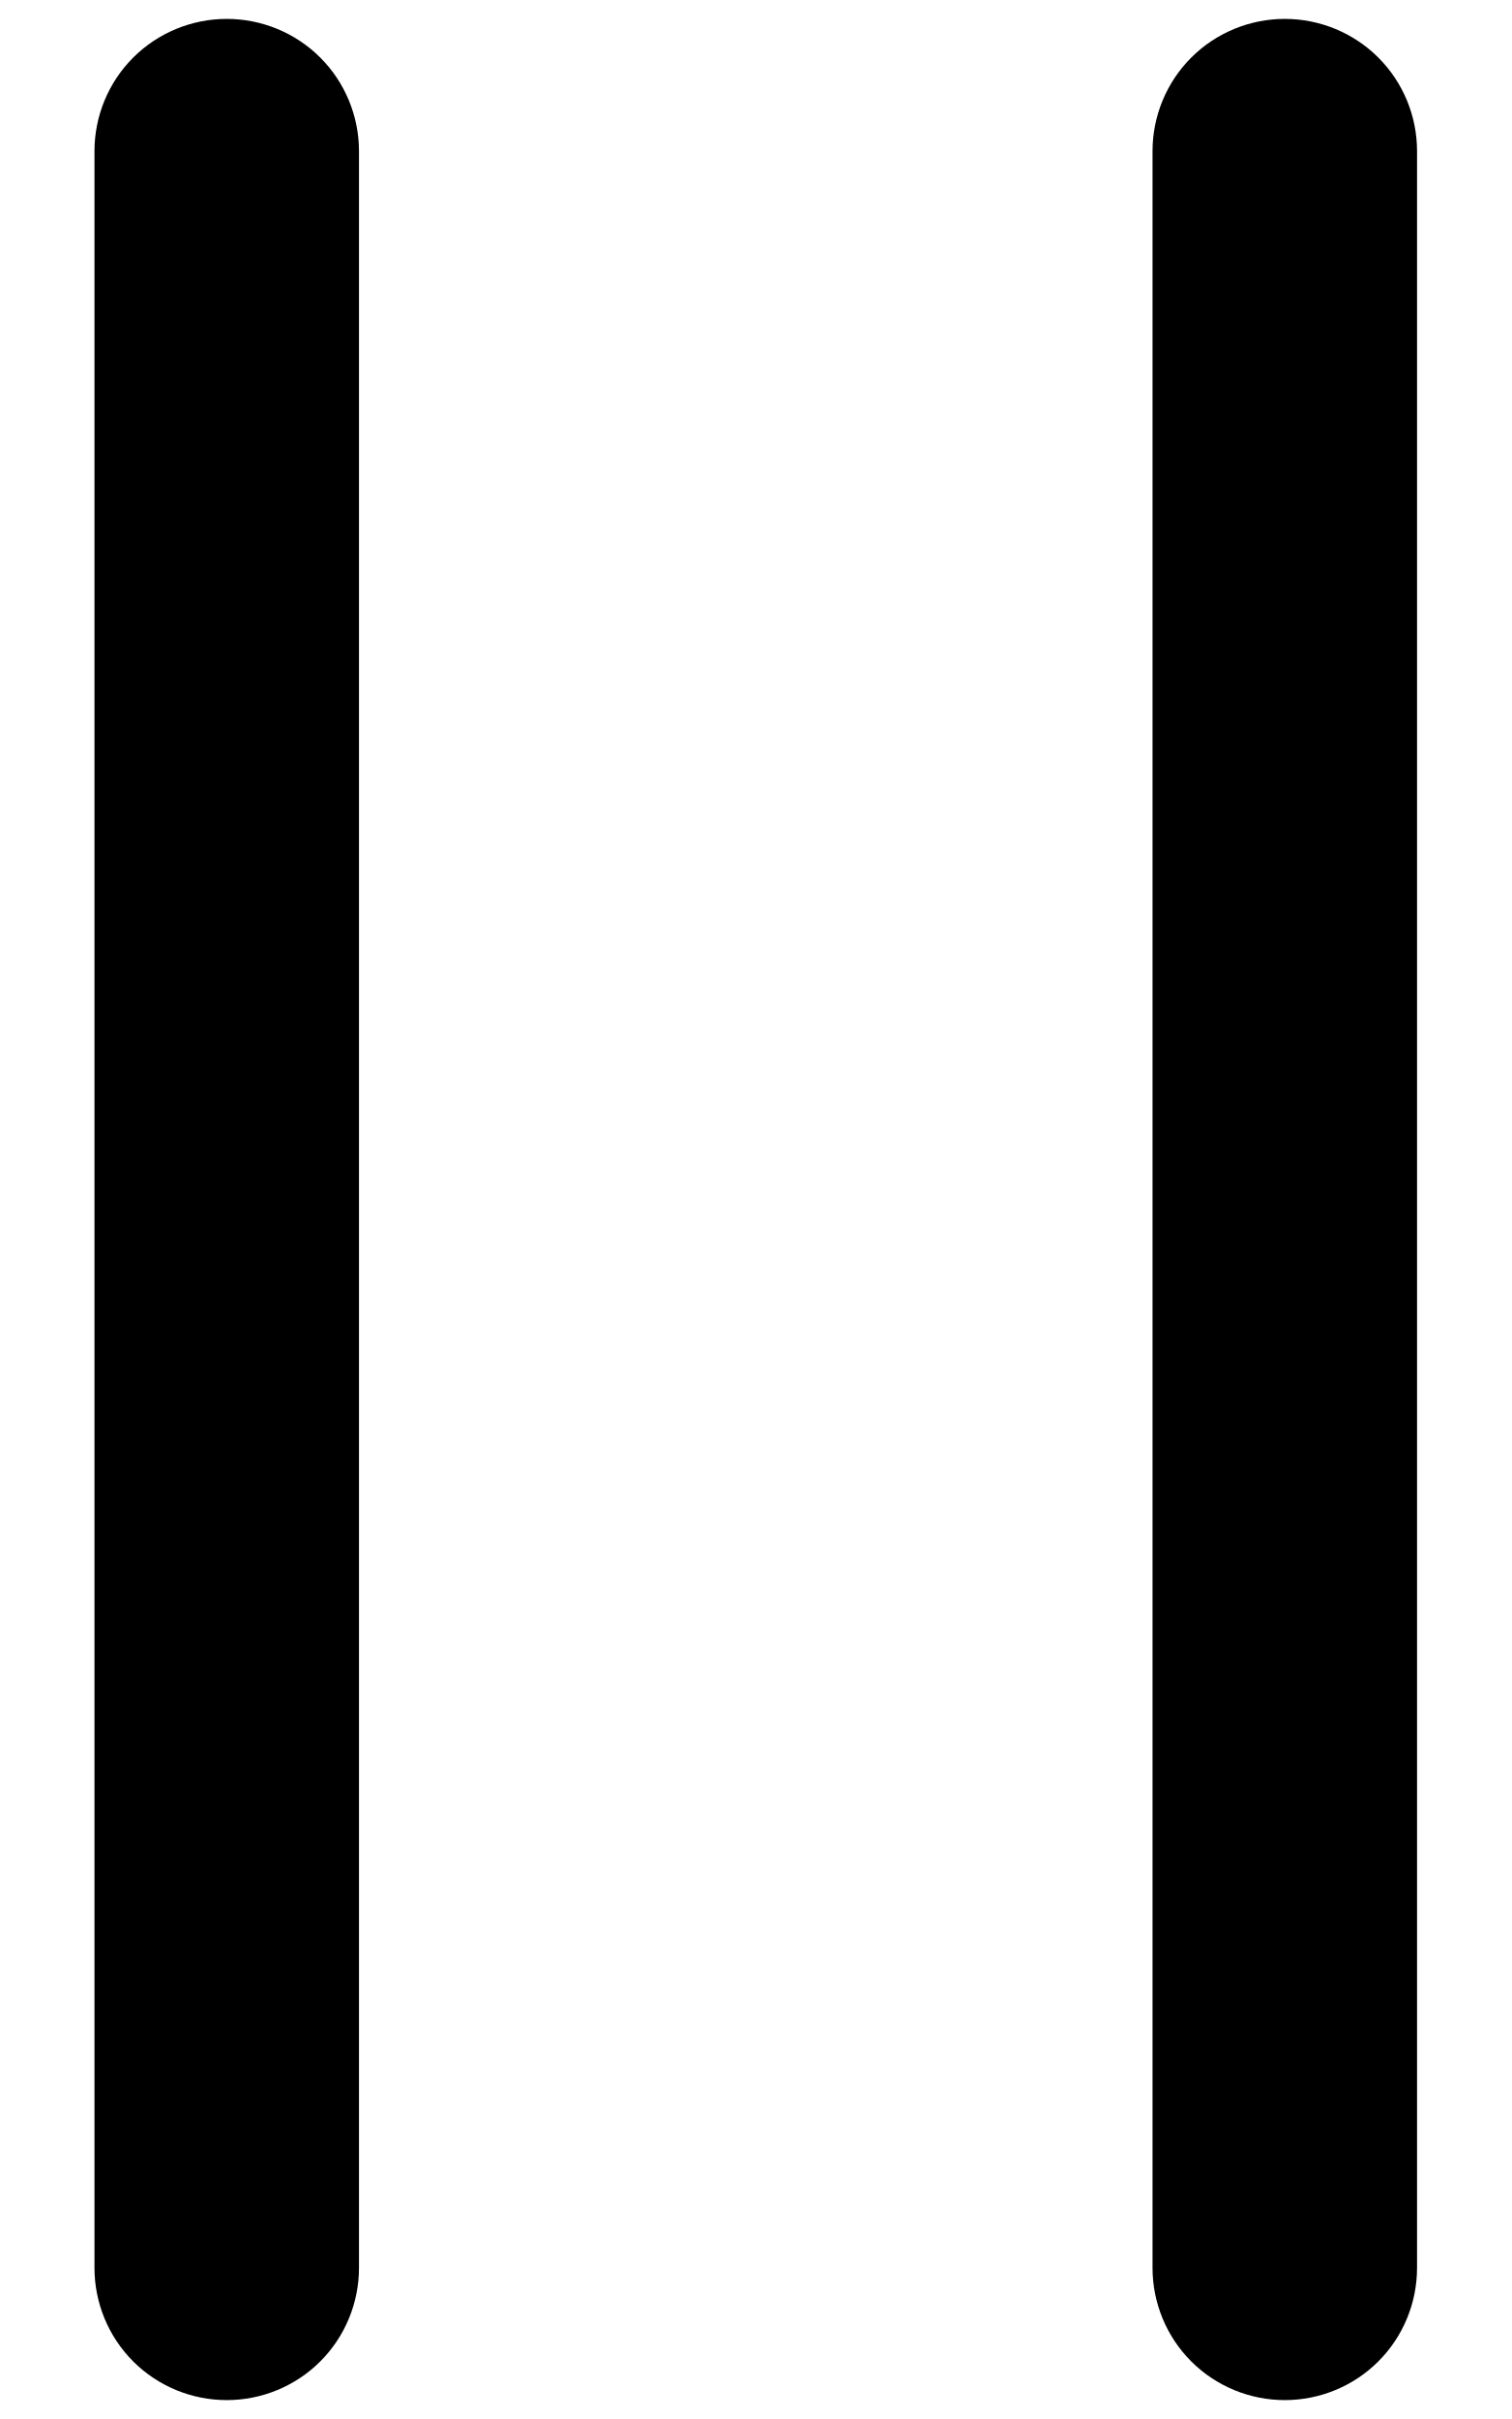
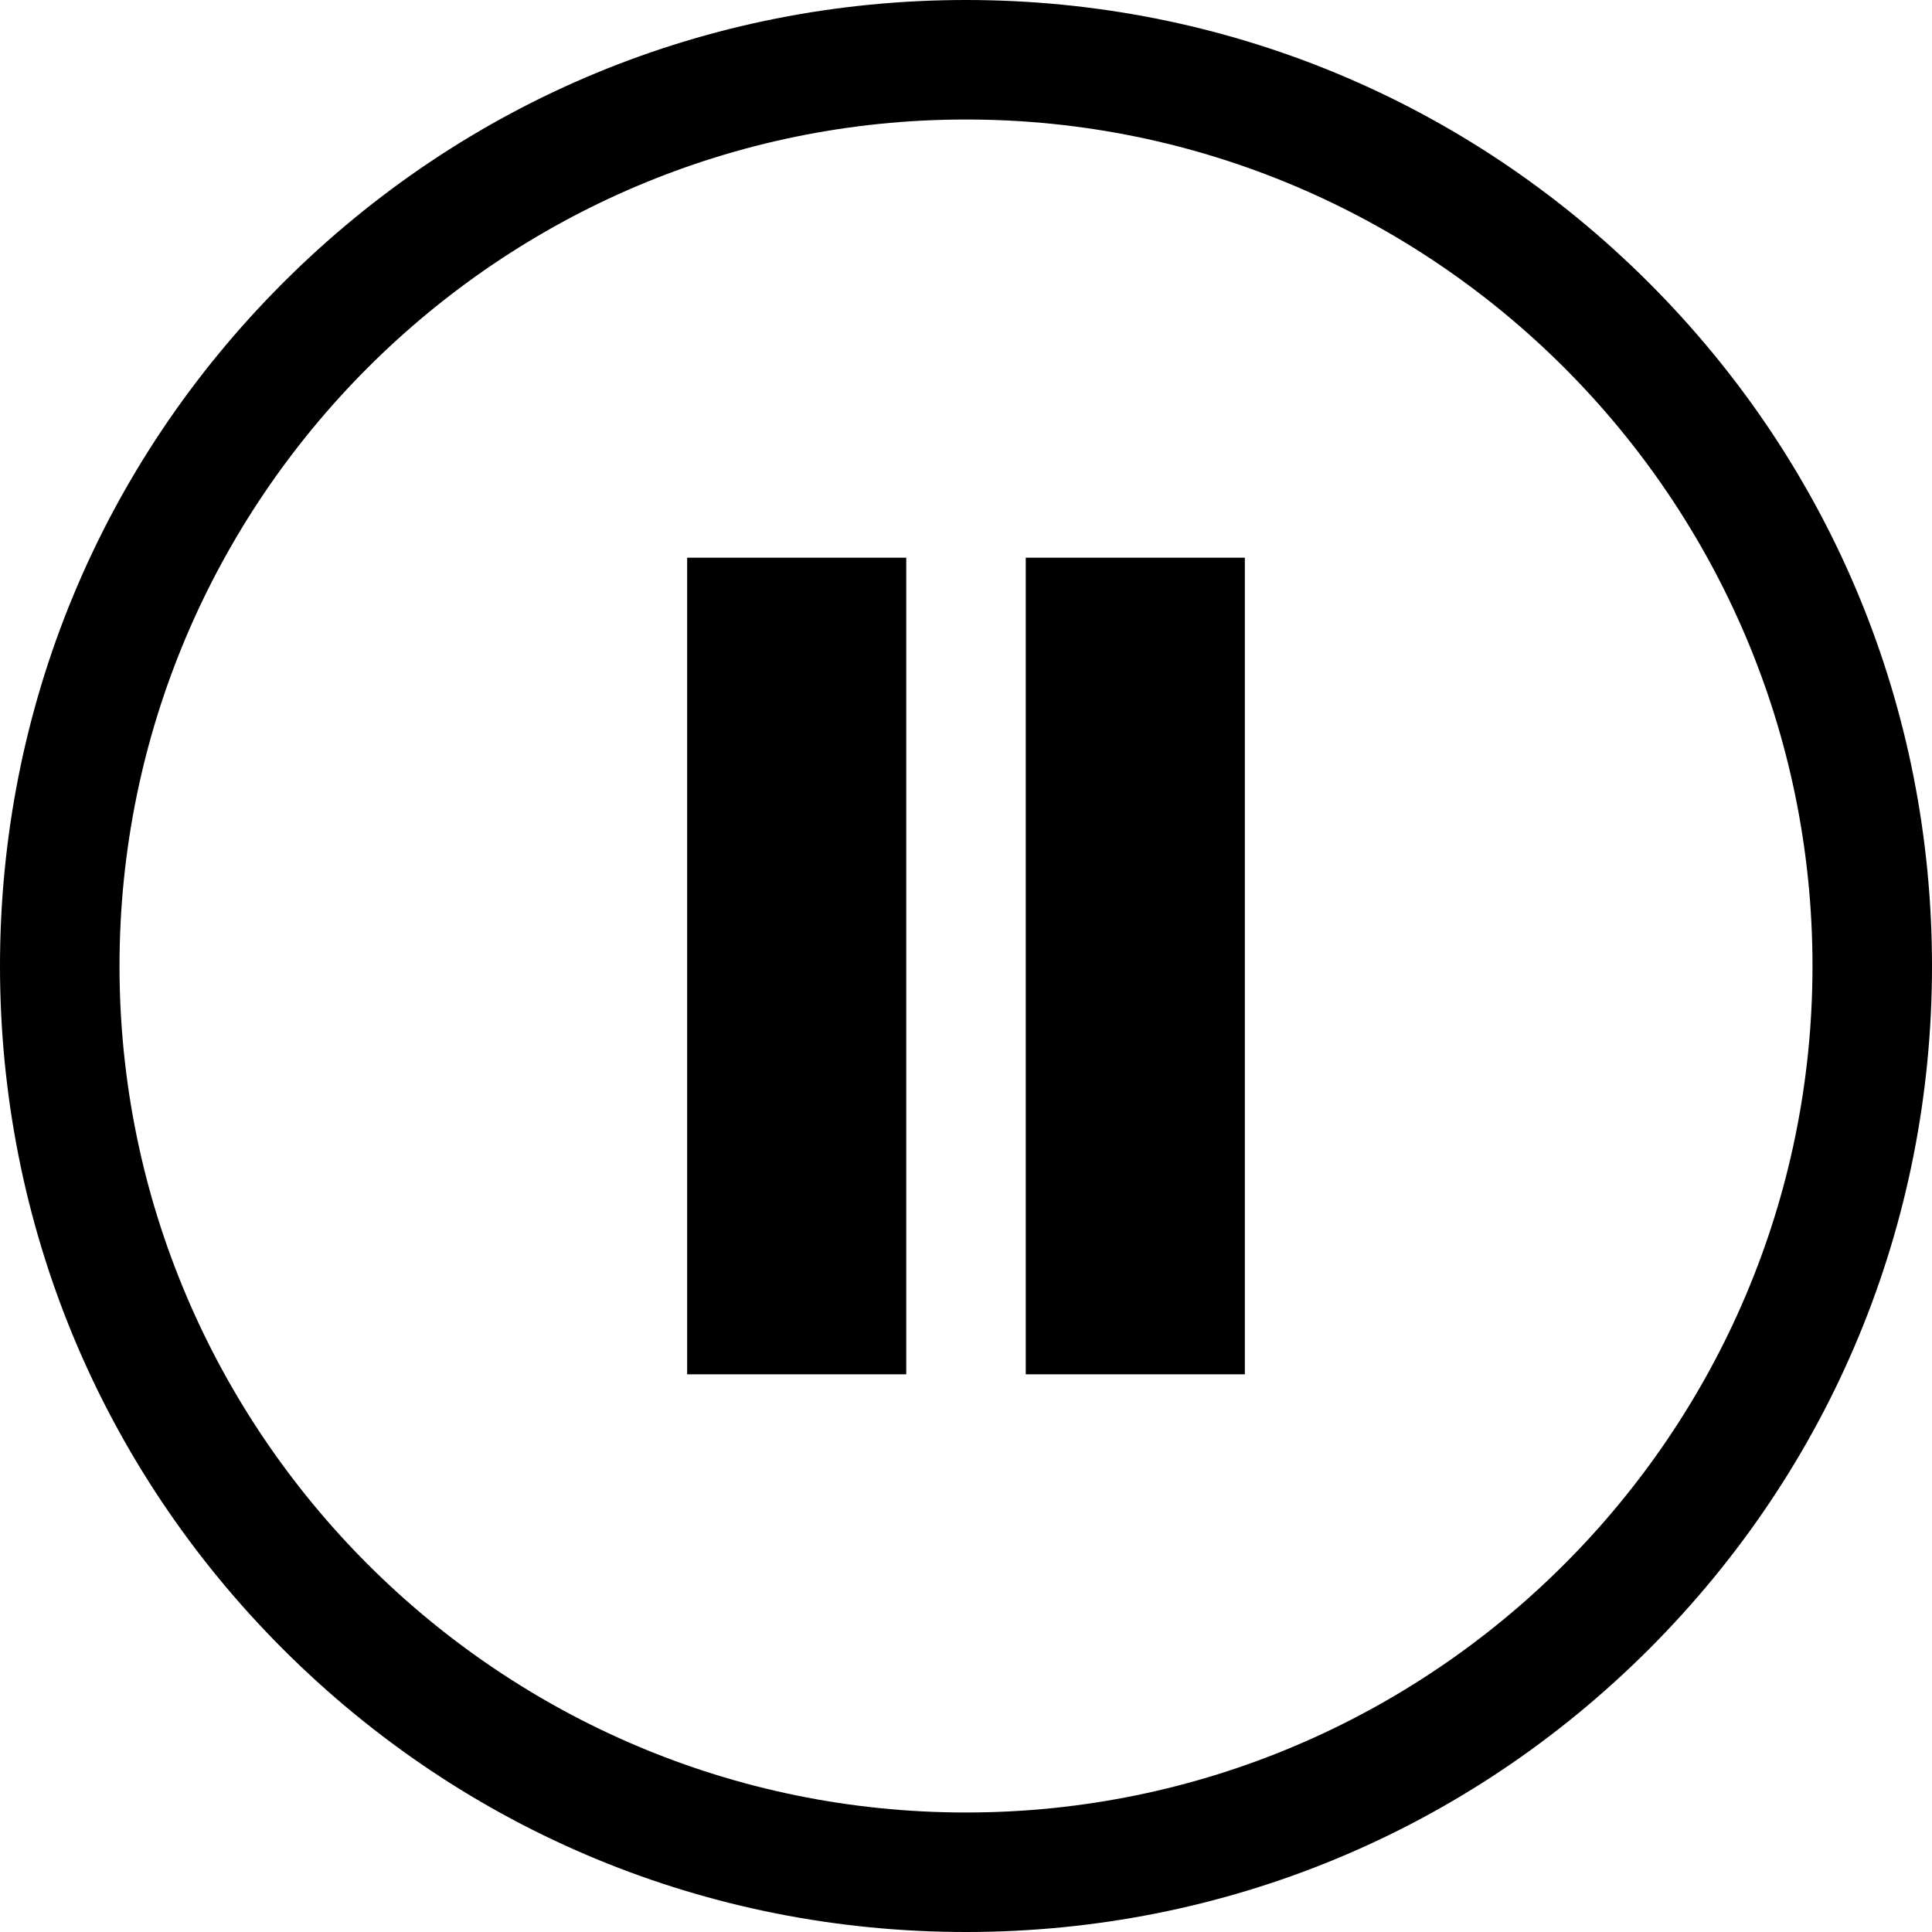
- <svg xmlns="http://www.w3.org/2000/svg" width="10" height="16" viewBox="0 0 10 16" fill="none">
-   <path fill-rule="evenodd" clip-rule="evenodd" d="M1.5 0.125C1.732 0.125 1.955 0.217 2.119 0.381C2.283 0.545 2.375 0.768 2.375 1V15C2.375 15.232 2.283 15.455 2.119 15.619C1.955 15.783 1.732 15.875 1.5 15.875C1.268 15.875 1.045 15.783 0.881 15.619C0.717 15.455 0.625 15.232 0.625 15V1C0.625 0.768 0.717 0.545 0.881 0.381C1.045 0.217 1.268 0.125 1.5 0.125V0.125ZM8.5 0.125C8.732 0.125 8.955 0.217 9.119 0.381C9.283 0.545 9.375 0.768 9.375 1V15C9.375 15.232 9.283 15.455 9.119 15.619C8.955 15.783 8.732 15.875 8.5 15.875C8.268 15.875 8.045 15.783 7.881 15.619C7.717 15.455 7.625 15.232 7.625 15V1C7.625 0.768 7.717 0.545 7.881 0.381C8.045 0.217 8.268 0.125 8.5 0.125V0.125Z" fill="black" />
+ <svg xmlns="http://www.w3.org/2000/svg" version="1.1" id="Layer_1" x="0px" y="0px" viewBox="0 0 485 485" style="enable-background:new 0 0 485 485;" xml:space="preserve">
+   <g>
+     <path d="M413.974,71.026C368.171,25.225,307.274,0,242.5,0S116.829,25.225,71.026,71.026C25.225,116.829,0,177.726,0,242.5   s25.225,125.671,71.026,171.474C116.829,459.775,177.726,485,242.5,485s125.671-25.225,171.474-71.026   C459.775,368.171,485,307.274,485,242.5S459.775,116.829,413.974,71.026z M242.5,455C125.327,455,30,359.673,30,242.5   S125.327,30,242.5,30S455,125.327,455,242.5S359.673,455,242.5,455z" />
+     <rect x="172.5" y="140" width="55" height="205" />
+     <rect x="257.5" y="140" width="55" height="205" />
+   </g>
+   <g>
+ </g>
+   <g>
+ </g>
+   <g>
+ </g>
+   <g>
+ </g>
+   <g>
+ </g>
+   <g>
+ </g>
+   <g>
+ </g>
+   <g>
+ </g>
+   <g>
+ </g>
+   <g>
+ </g>
+   <g>
+ </g>
+   <g>
+ </g>
+   <g>
+ </g>
+   <g>
+ </g>
+   <g>
+ </g>
</svg>
